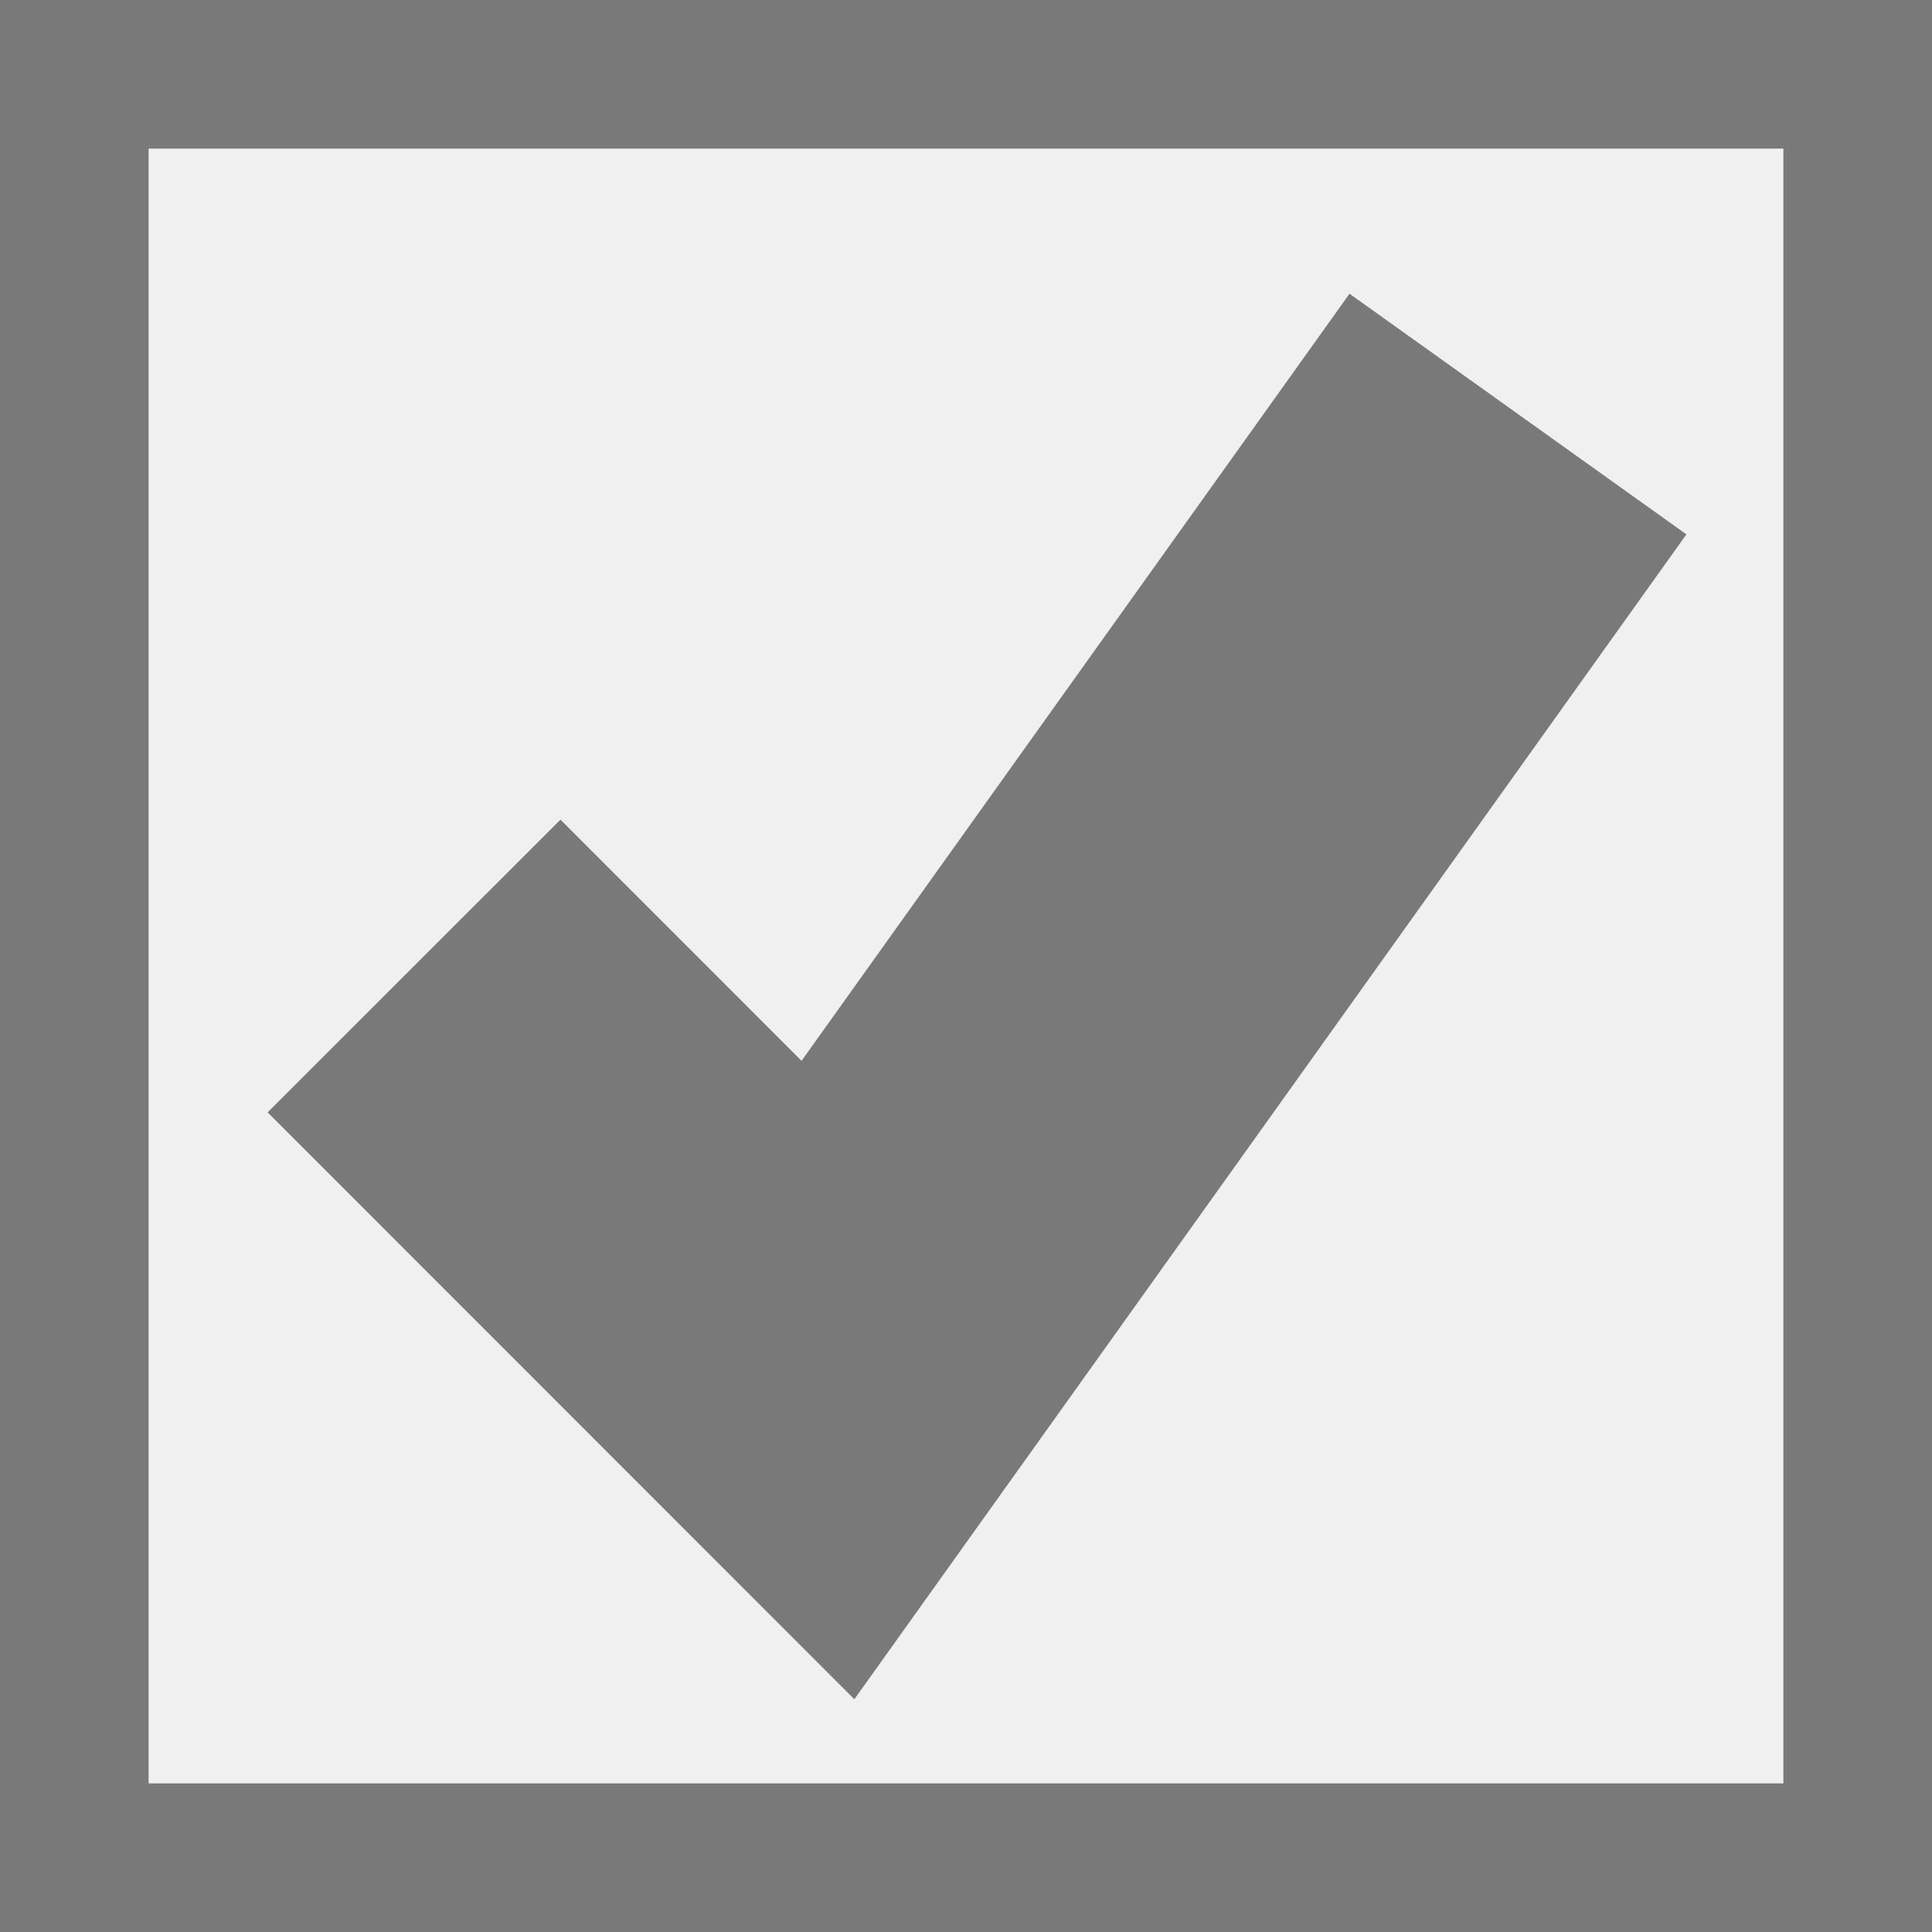
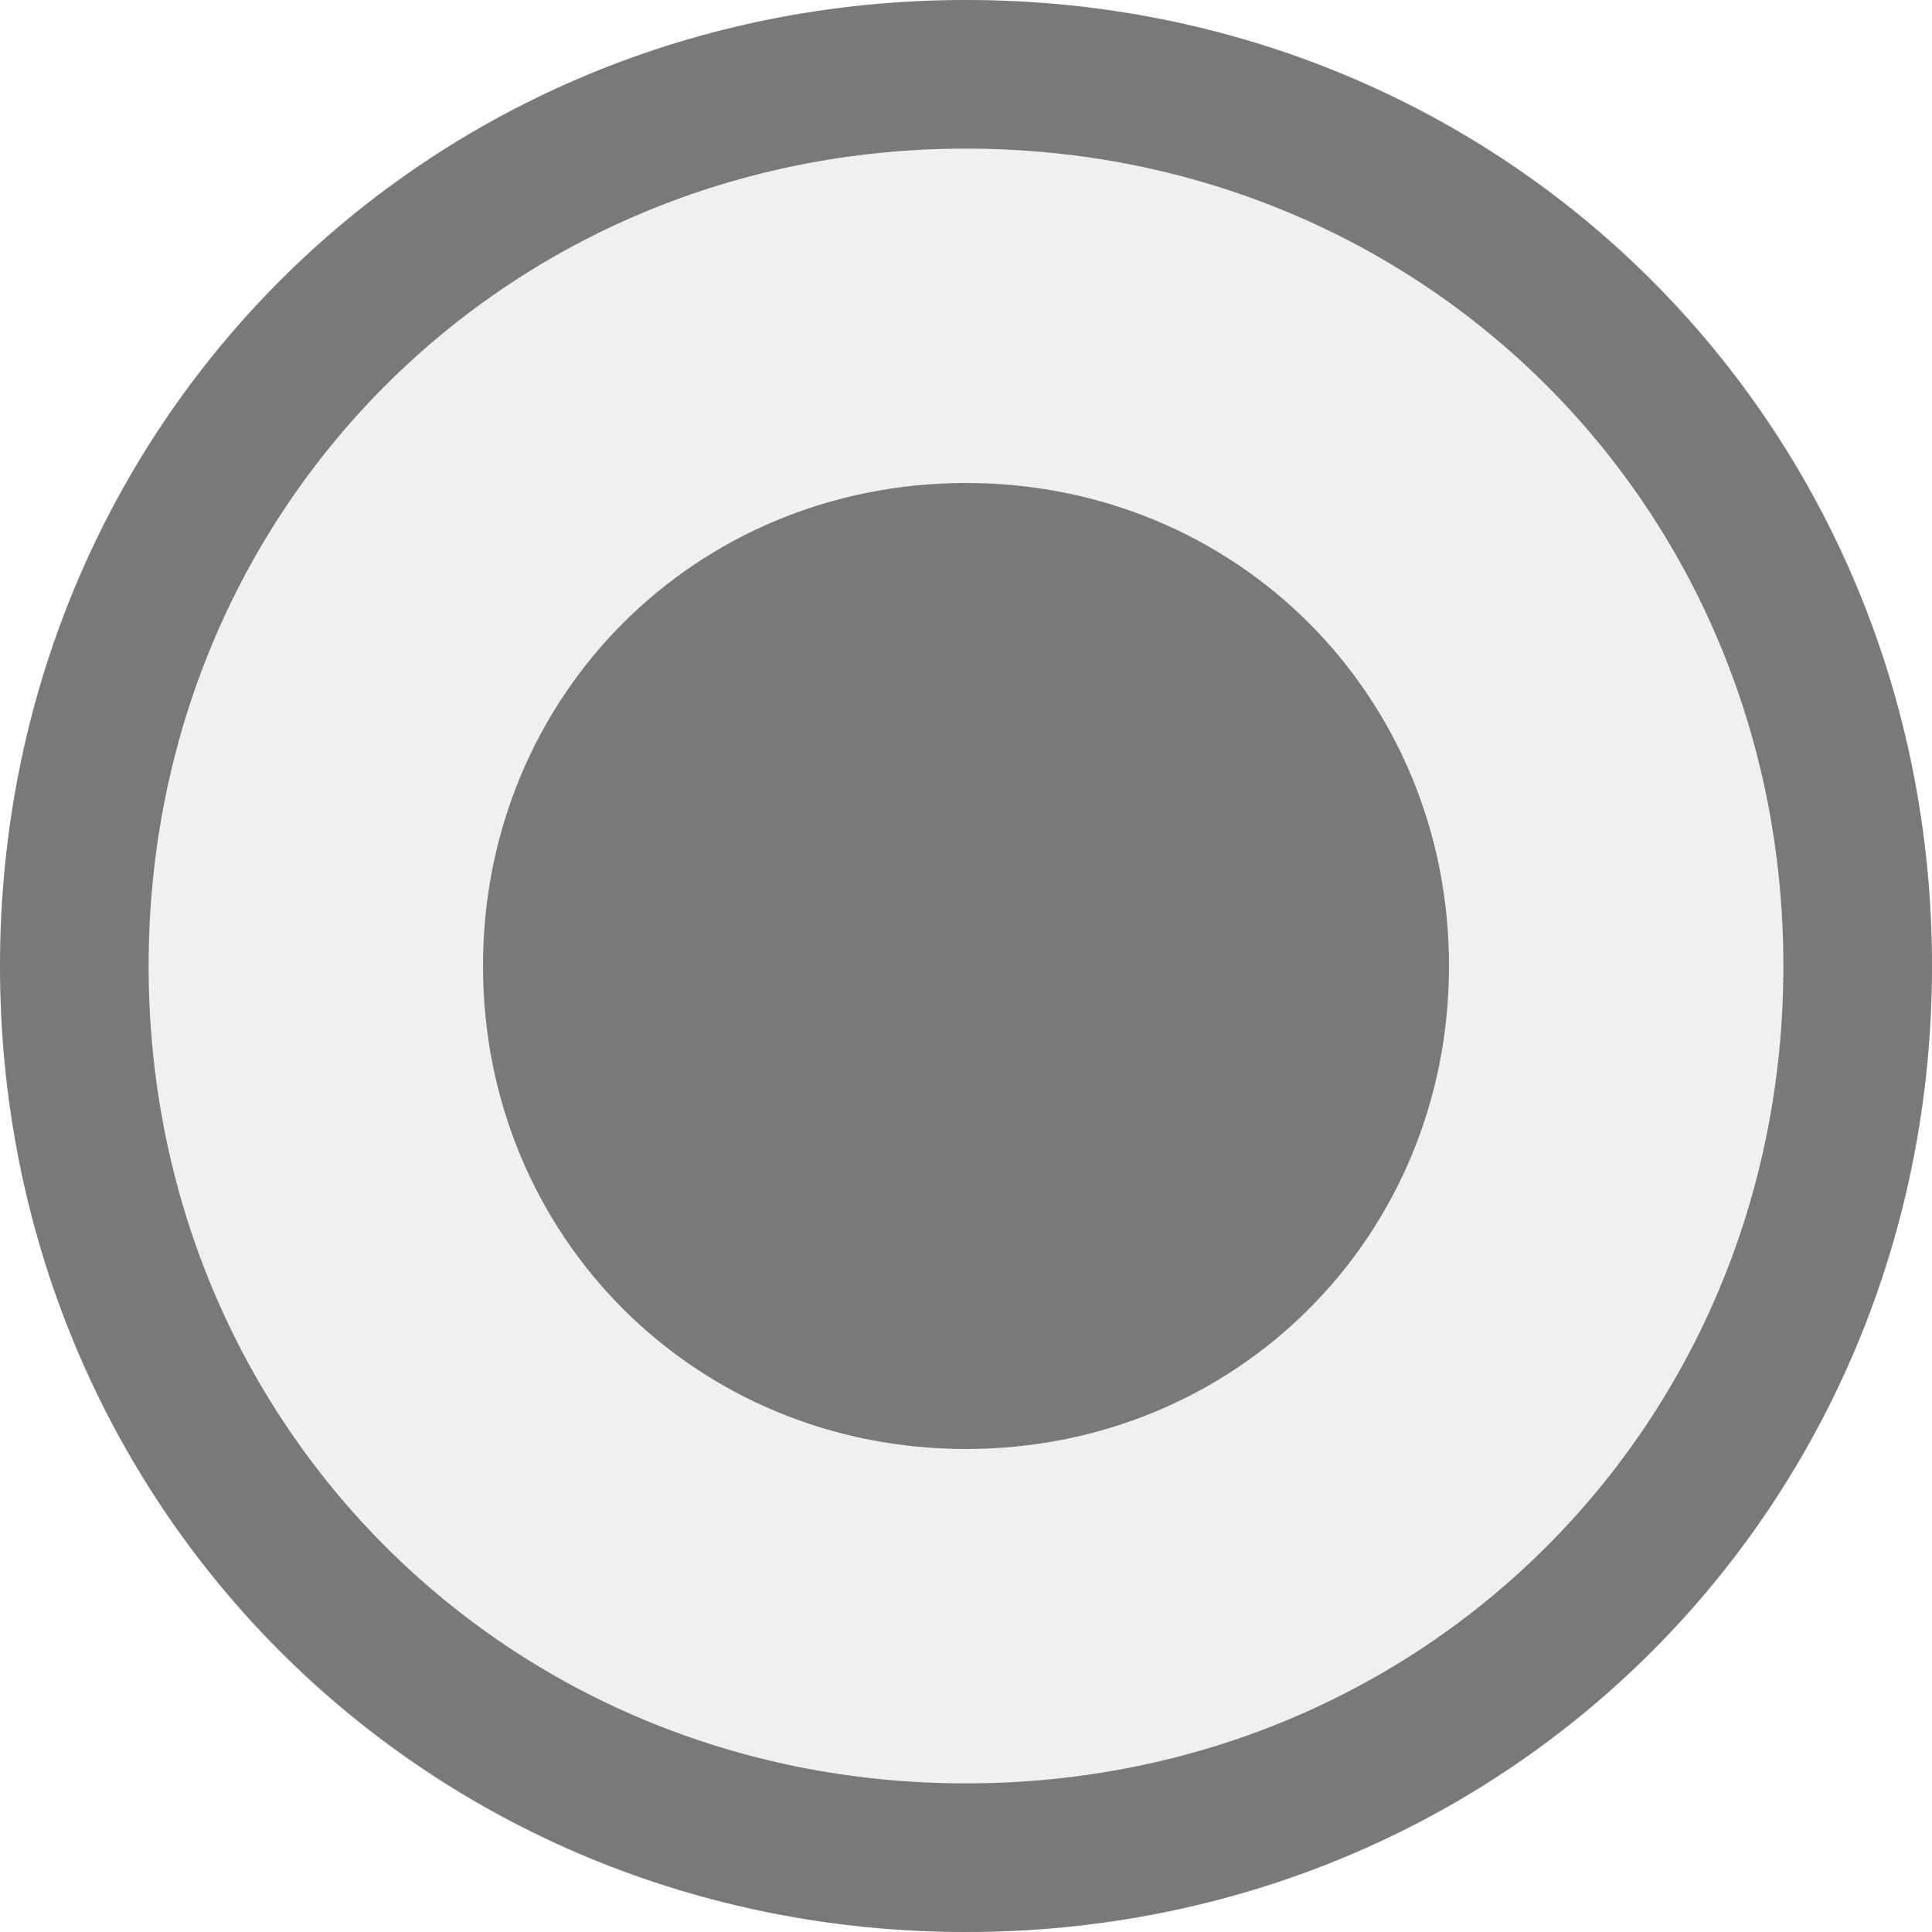
<svg xmlns="http://www.w3.org/2000/svg" version="1.1" width="13px" height="13px">
  <defs>
    <pattern id="BGPattern" patternUnits="userSpaceOnUse" alignment="0 0" imageRepeat="None" />
  </defs>
-   <g transform="matrix(1 0 0 1 -4544 -198 )">
-     <path d="M 0 0  L 13 0  L 13 13  L 0 13  L 0 0  Z " fill-rule="nonzero" fill="rgba(240, 240, 240, 1)" stroke="none" transform="matrix(1 0 0 1 4544 198 )" class="fill" />
-     <path d="M 0.5 0.5  L 12.5 0.5  L 12.5 12.5  L 0.5 12.5  L 0.5 0.5  Z " stroke-width="1" stroke-dasharray="0" stroke="rgba(121, 121, 121, 1)" fill="none" transform="matrix(1 0 0 1 4544 198 )" class="stroke" stroke-dashoffset="0.5" />
-     <path d="M 2.786 6.5  L 5.571 9.286  L 10.214 2.786  " stroke-width="2.786" stroke-dasharray="0" stroke="rgba(121, 121, 121, 1)" fill="none" transform="matrix(1 0 0 1 4544 198 )" class="stroke btn_check" />
+   <g transform="matrix(1 0 0 1 -3152 -196 )">
+     <path d="M 6.5 0  C 10.14 0  13 2.86  13 6.5  C 13 10.14  10.14 13  6.5 13  C 2.86 13  0 10.14  0 6.5  C 0 2.86  2.86 0  6.5 0  Z " fill-rule="nonzero" fill="rgba(240, 240, 240, 1)" stroke="none" transform="matrix(1 0 0 1 3152 196 )" class="fill" />
+     <path d="M 6.5 0.5  C 9.86 0.5  12.5 3.14  12.5 6.5  C 12.5 9.86  9.86 12.5  6.5 12.5  C 3.14 12.5  0.5 9.86  0.5 6.5  C 0.5 3.14  3.14 0.5  6.5 0.5  Z " stroke-width="1" stroke-dasharray="0" stroke="rgba(121, 121, 121, 1)" fill="none" transform="matrix(1 0 0 1 3152 196 )" class="stroke" stroke-dashoffset="0.5" />
+     <path d="M 6.5 9.75  C 4.68 9.75  3.25 8.32  3.25 6.5  C 3.25 4.68  4.68 3.25  6.5 3.25  C 8.32 3.25  9.75 4.68  9.75 6.5  C 9.75 8.32  8.32 9.75  6.5 9.75  " fill-rule="nonzero" fill="rgba(121, 121, 121, 1)" stroke="none" transform="matrix(1 0 0 1 3152 196 )" class="stroke btn_check" />
  </g>
</svg>
